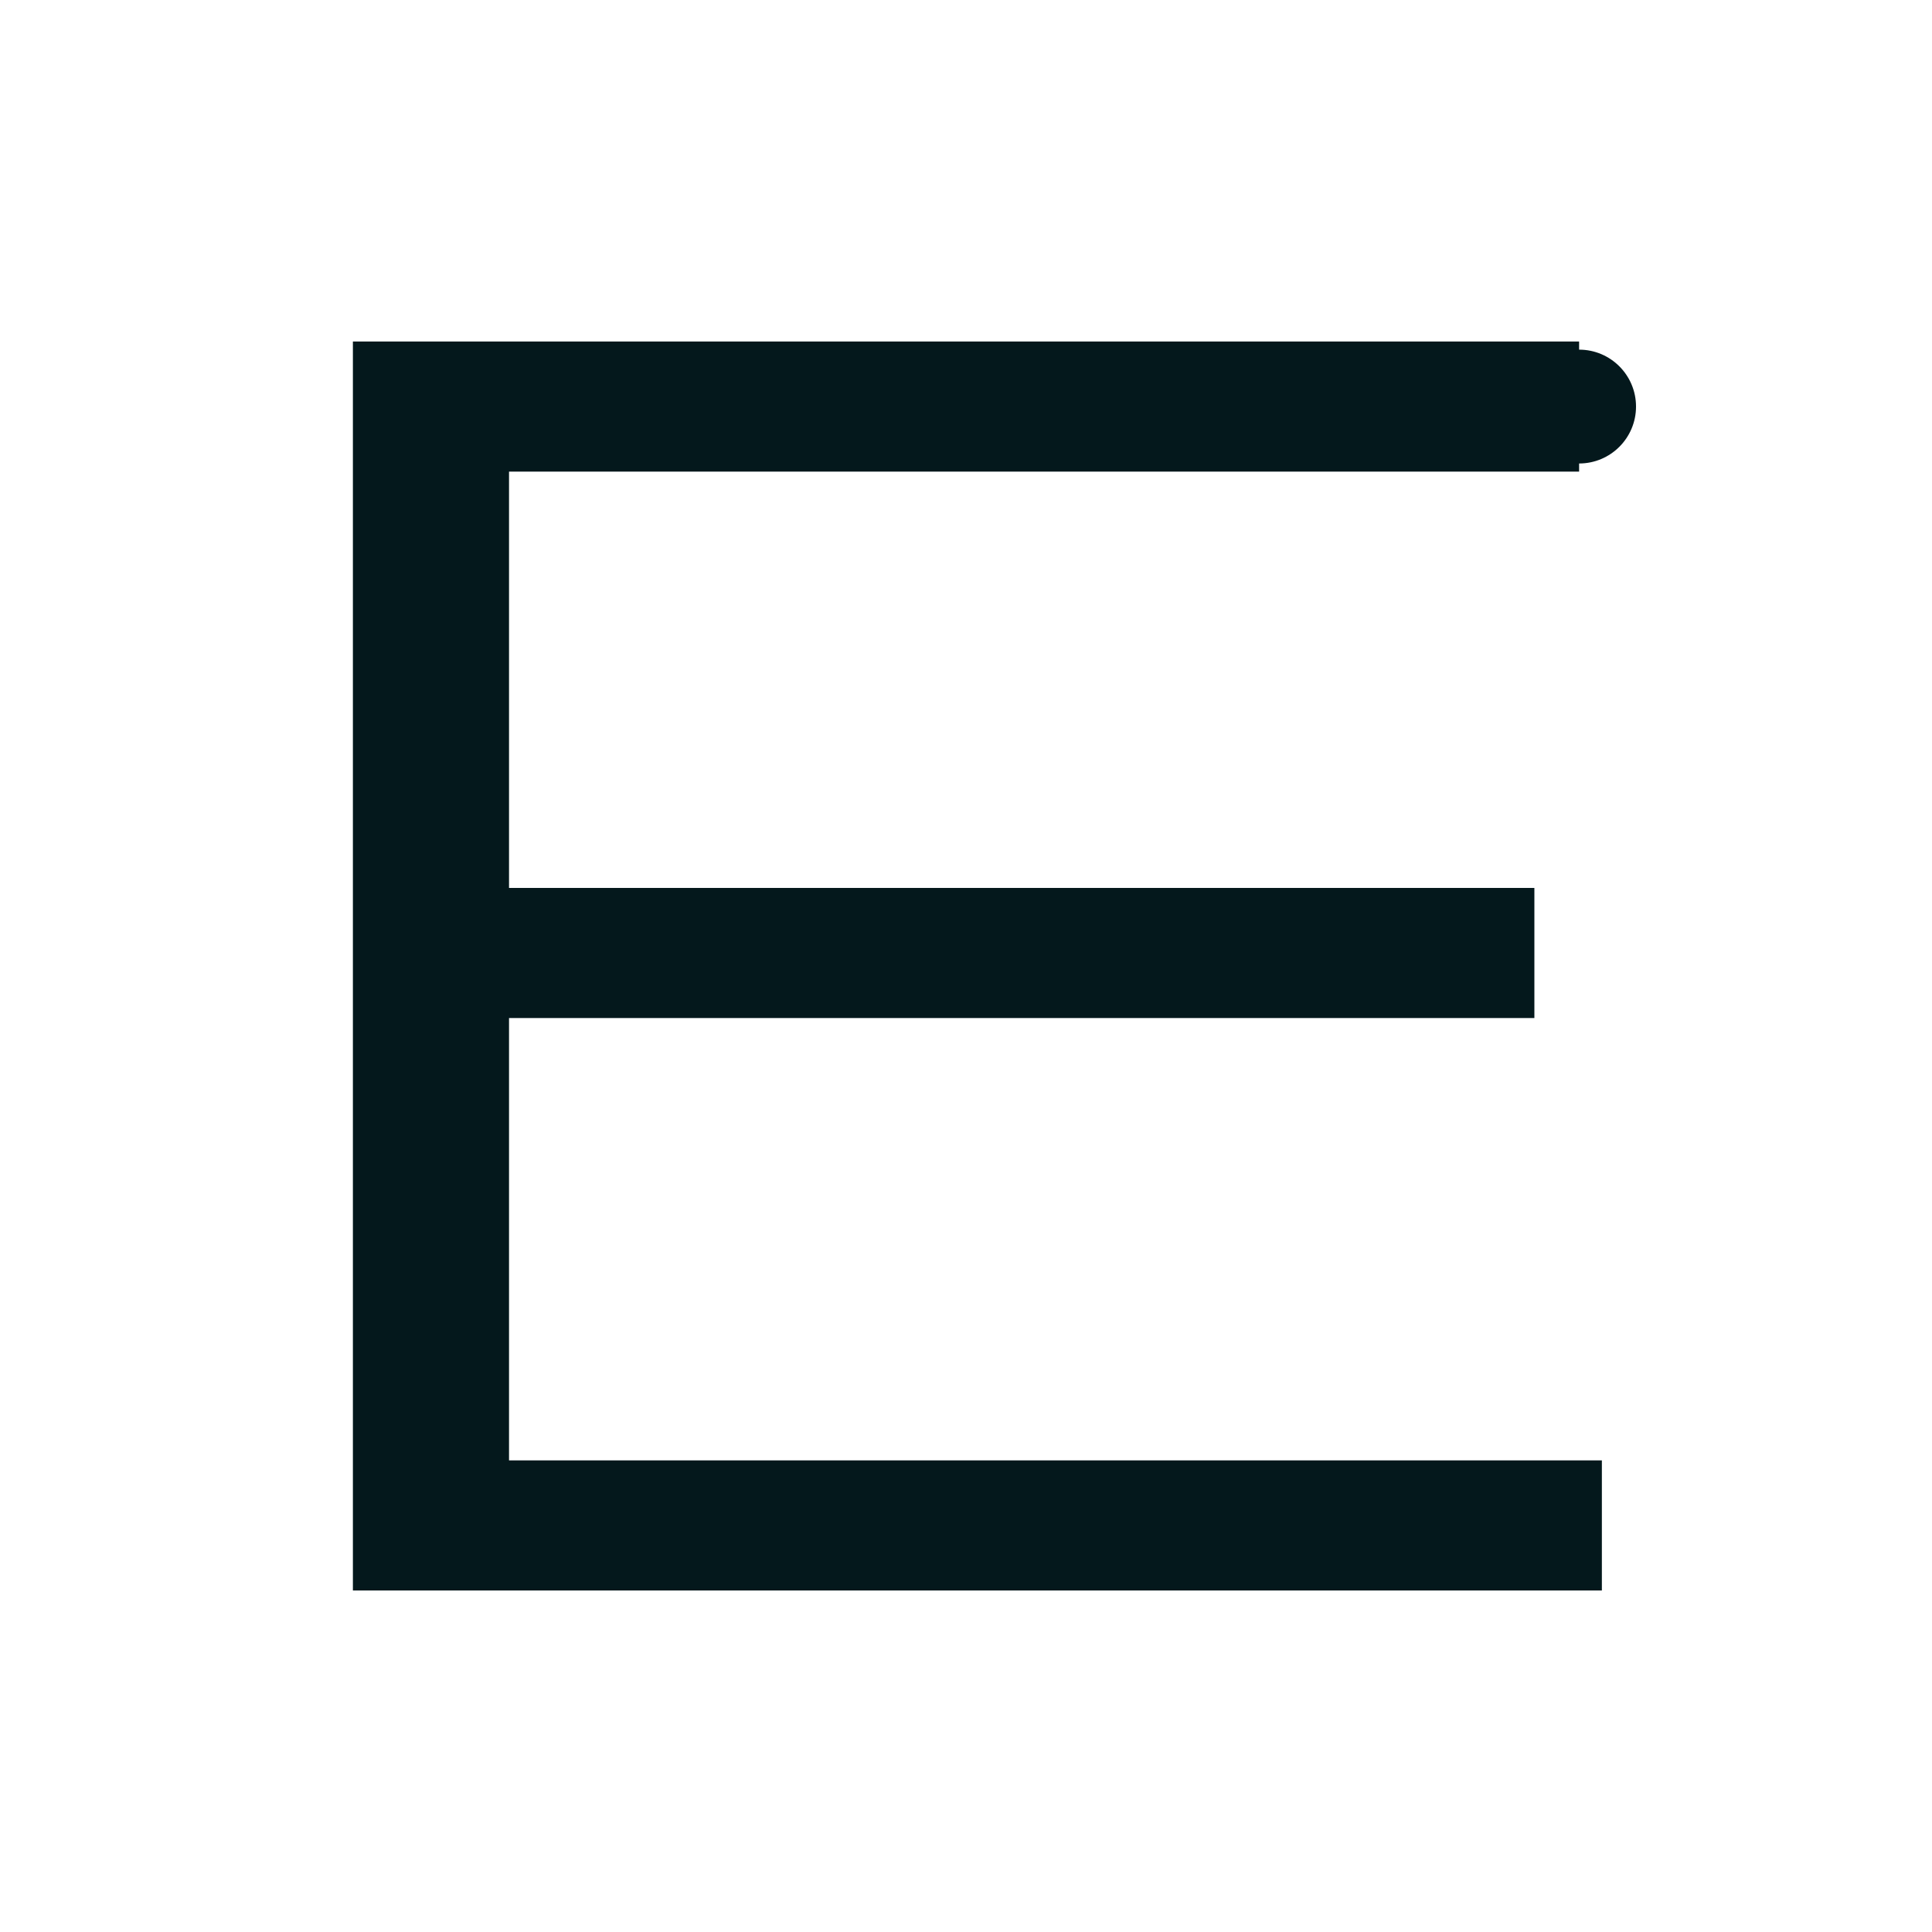
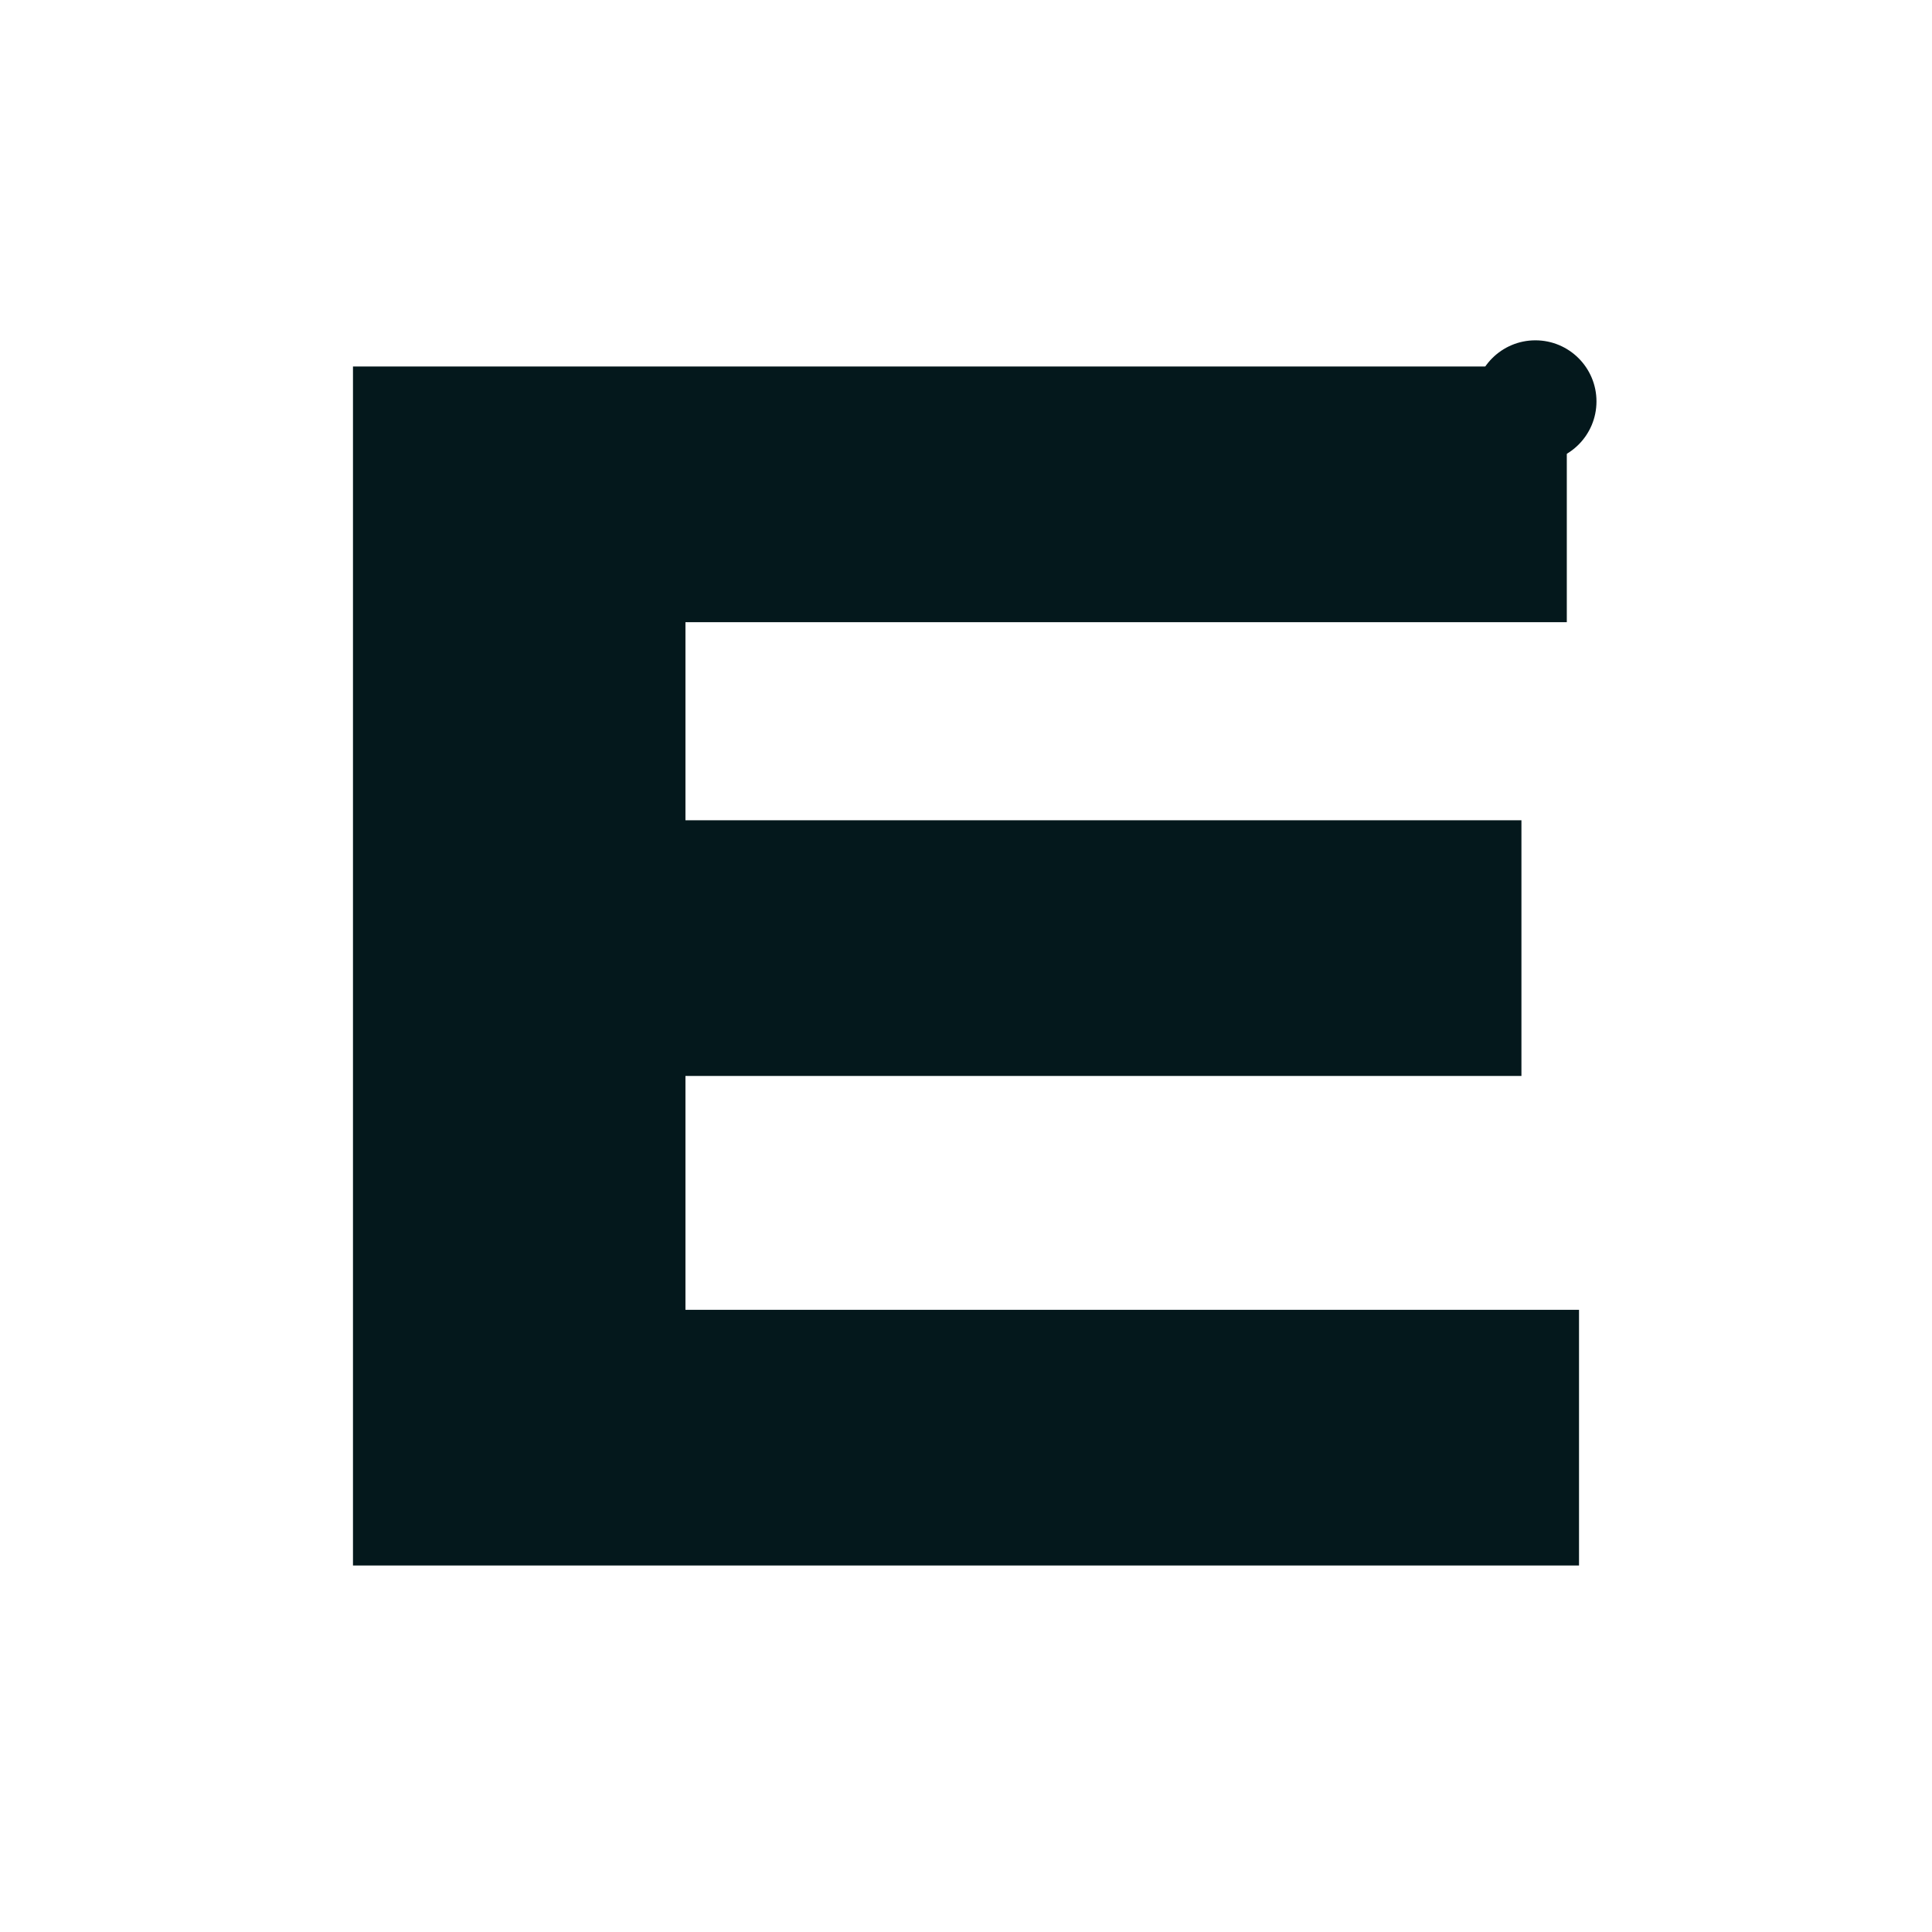
- <svg xmlns="http://www.w3.org/2000/svg" viewBox="0 0 2376 2376" role="img" aria-label="Eden">
+ <svg xmlns="http://www.w3.org/2000/svg" viewBox="0 0 2214 2214" role="img" aria-label="Eden">
  <defs />
-   <g transform="translate(434.0 420)">
-     <path d="M0 1536V0H1508V160H192V672H1453V832H192V1376H1536V1536Z" fill="#04181c" />
-     <circle cx="1508" cy="80" r="70" fill="#04181c" />
+   <g transform="translate(404.5 420)">
+     <path d="M0 1374V0H1391V293H381V520H1339V813H381V1081H1405V1374Z" fill="#04181c" />
+     <circle cx="1355" cy="40" r="70" fill="#04181c" />
  </g>
</svg>
